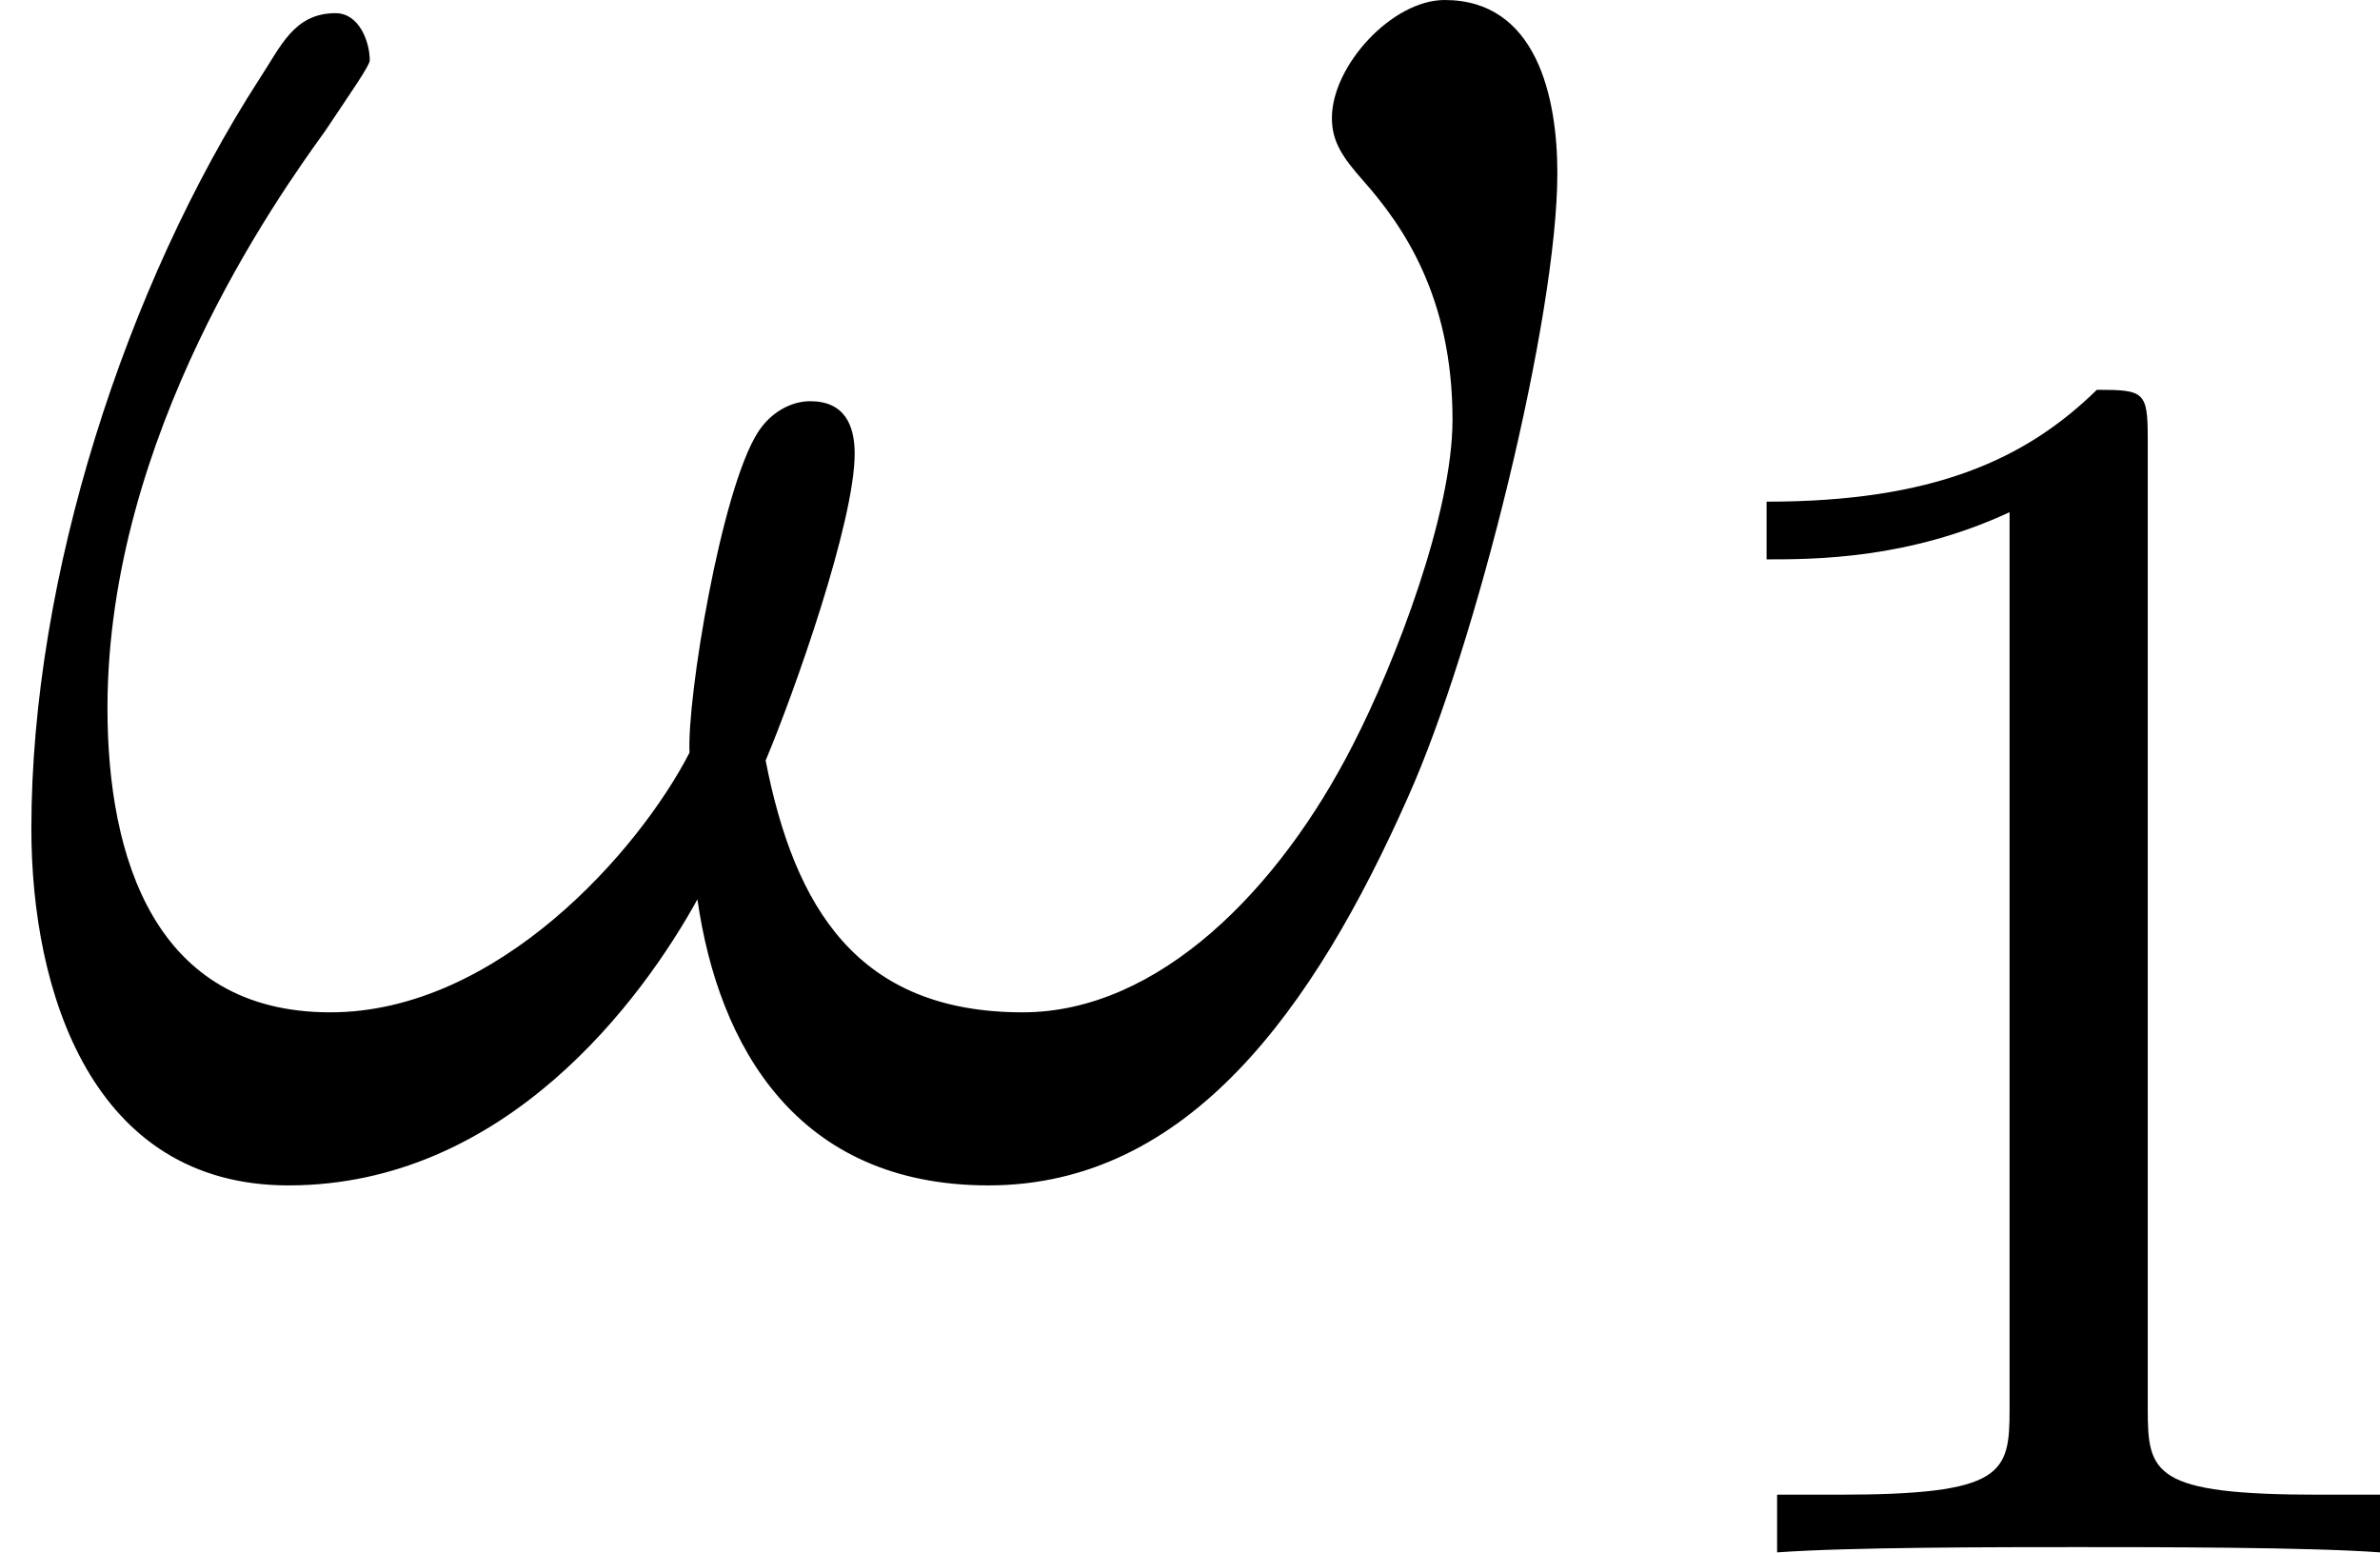
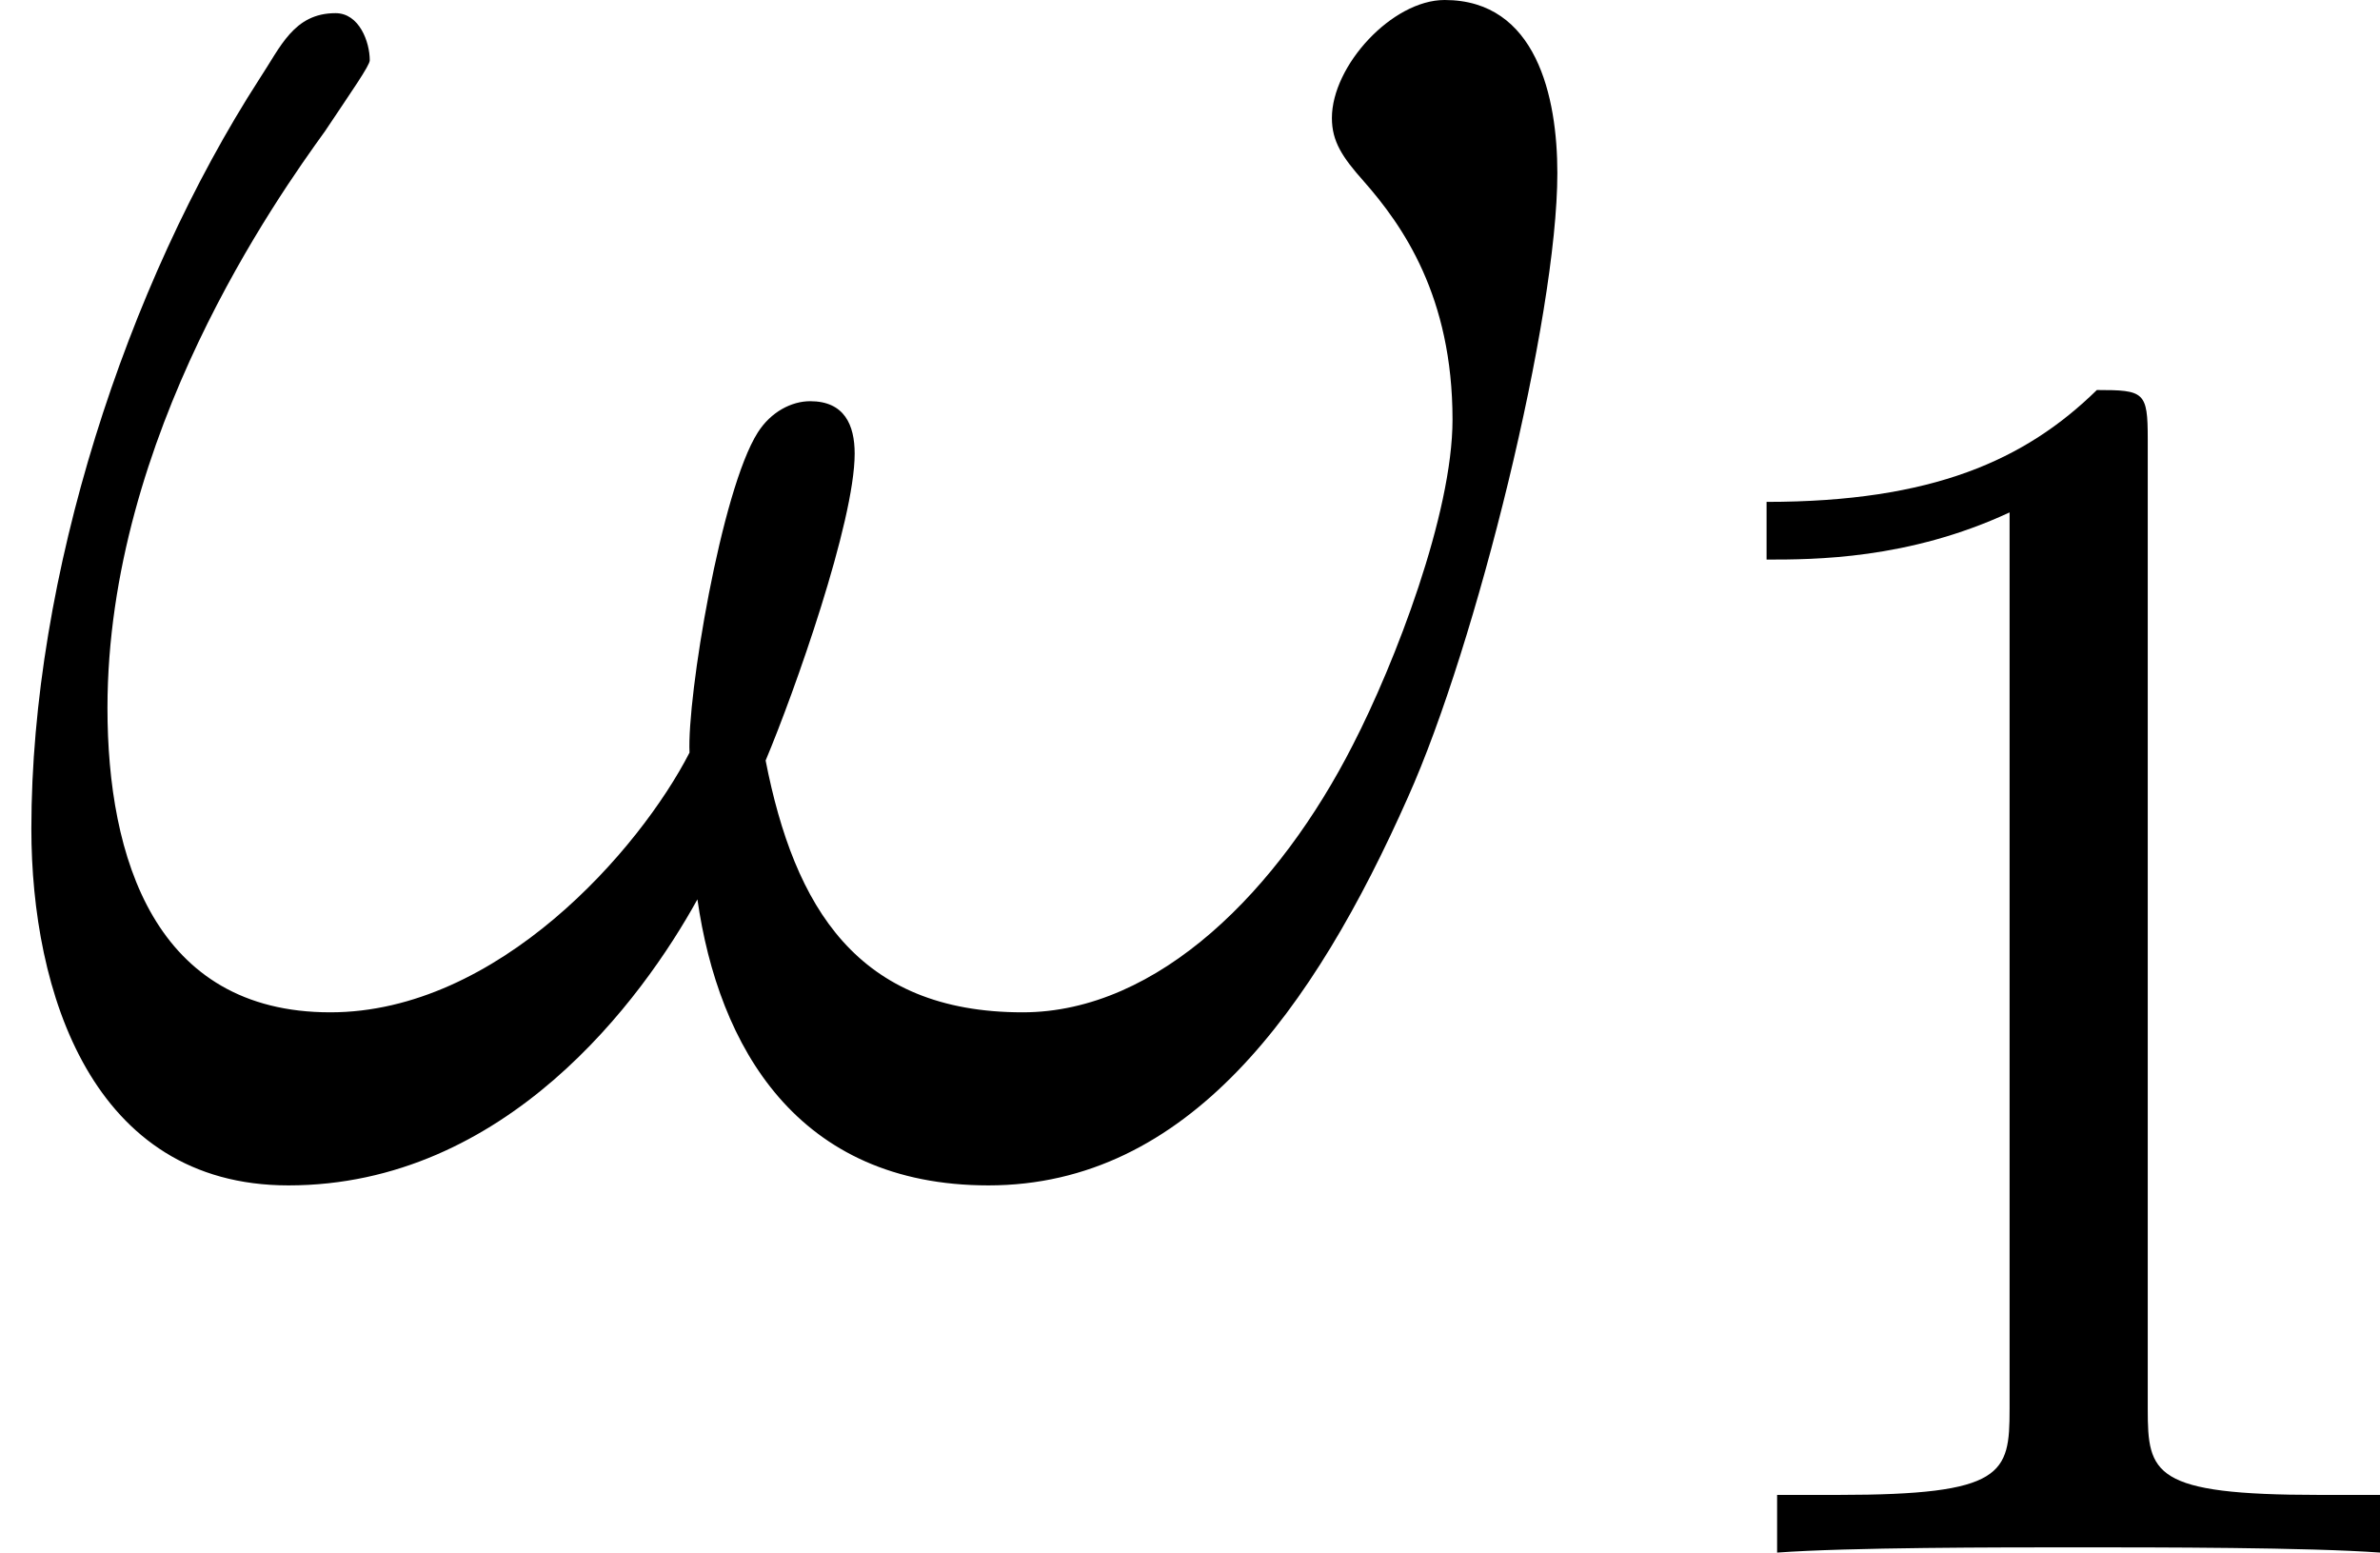
- <svg xmlns="http://www.w3.org/2000/svg" xmlns:xlink="http://www.w3.org/1999/xlink" version="1.1" width="10.852pt" height="7.077pt" viewBox="7.478 488.097 10.852 7.077">
+ <svg xmlns="http://www.w3.org/2000/svg" xmlns:xlink="http://www.w3.org/1999/xlink" version="1.1" width="10.852pt" height="7.077pt" viewBox="7.478 301.565 10.852 7.077">
  <defs>
    <path id="g10-49" d="M2.503-5.077C2.503-5.292 2.487-5.3 2.271-5.3C1.945-4.981 1.522-4.79 .765-4.79V-4.527C.98-4.527 1.411-4.527 1.873-4.742V-.654C1.873-.359 1.849-.263 1.092-.263H.813V0C1.14-.024 1.825-.024 2.184-.024S3.236-.024 3.563 0V-.263H3.284C2.527-.263 2.503-.359 2.503-.654V-5.077Z" />
    <path id="g9-33" d="M7.101-4.495C7.101-4.842 7.006-5.284 6.587-5.284C6.348-5.284 6.073-4.985 6.073-4.746C6.073-4.639 6.121-4.567 6.217-4.459C6.396-4.256 6.623-3.933 6.623-3.371C6.623-2.941 6.36-2.26 6.169-1.889C5.834-1.231 5.284-.669 4.663-.669C3.909-.669 3.622-1.148 3.491-1.817C3.622-2.128 3.897-2.905 3.897-3.216C3.897-3.347 3.85-3.455 3.694-3.455C3.61-3.455 3.515-3.407 3.455-3.312C3.288-3.049 3.132-2.104 3.144-1.853C2.917-1.411 2.271-.669 1.506-.669C.705-.669 .49-1.375 .49-2.056C.49-3.3 1.267-4.388 1.482-4.686C1.602-4.866 1.686-4.985 1.686-5.009C1.686-5.093 1.638-5.224 1.53-5.224C1.339-5.224 1.279-5.069 1.184-4.926C.574-3.981 .143-2.654 .143-1.506C.143-.765 .418 .12 1.315 .12C2.307 .12 2.929-.729 3.18-1.184C3.276-.514 3.634 .12 4.507 .12C5.416 .12 5.99-.681 6.42-1.65C6.731-2.343 7.101-3.838 7.101-4.495Z" />
  </defs>
  <g id="page1">
-     <use x="7.478" y="493.381" xlink:href="#g9-33" />
-     <use x="14.768" y="495.174" xlink:href="#g10-49" />
+     <use x="7.478" y="306.849" xlink:href="#g9-33" />
+     <use x="14.768" y="308.643" xlink:href="#g10-49" />
  </g>
</svg>
